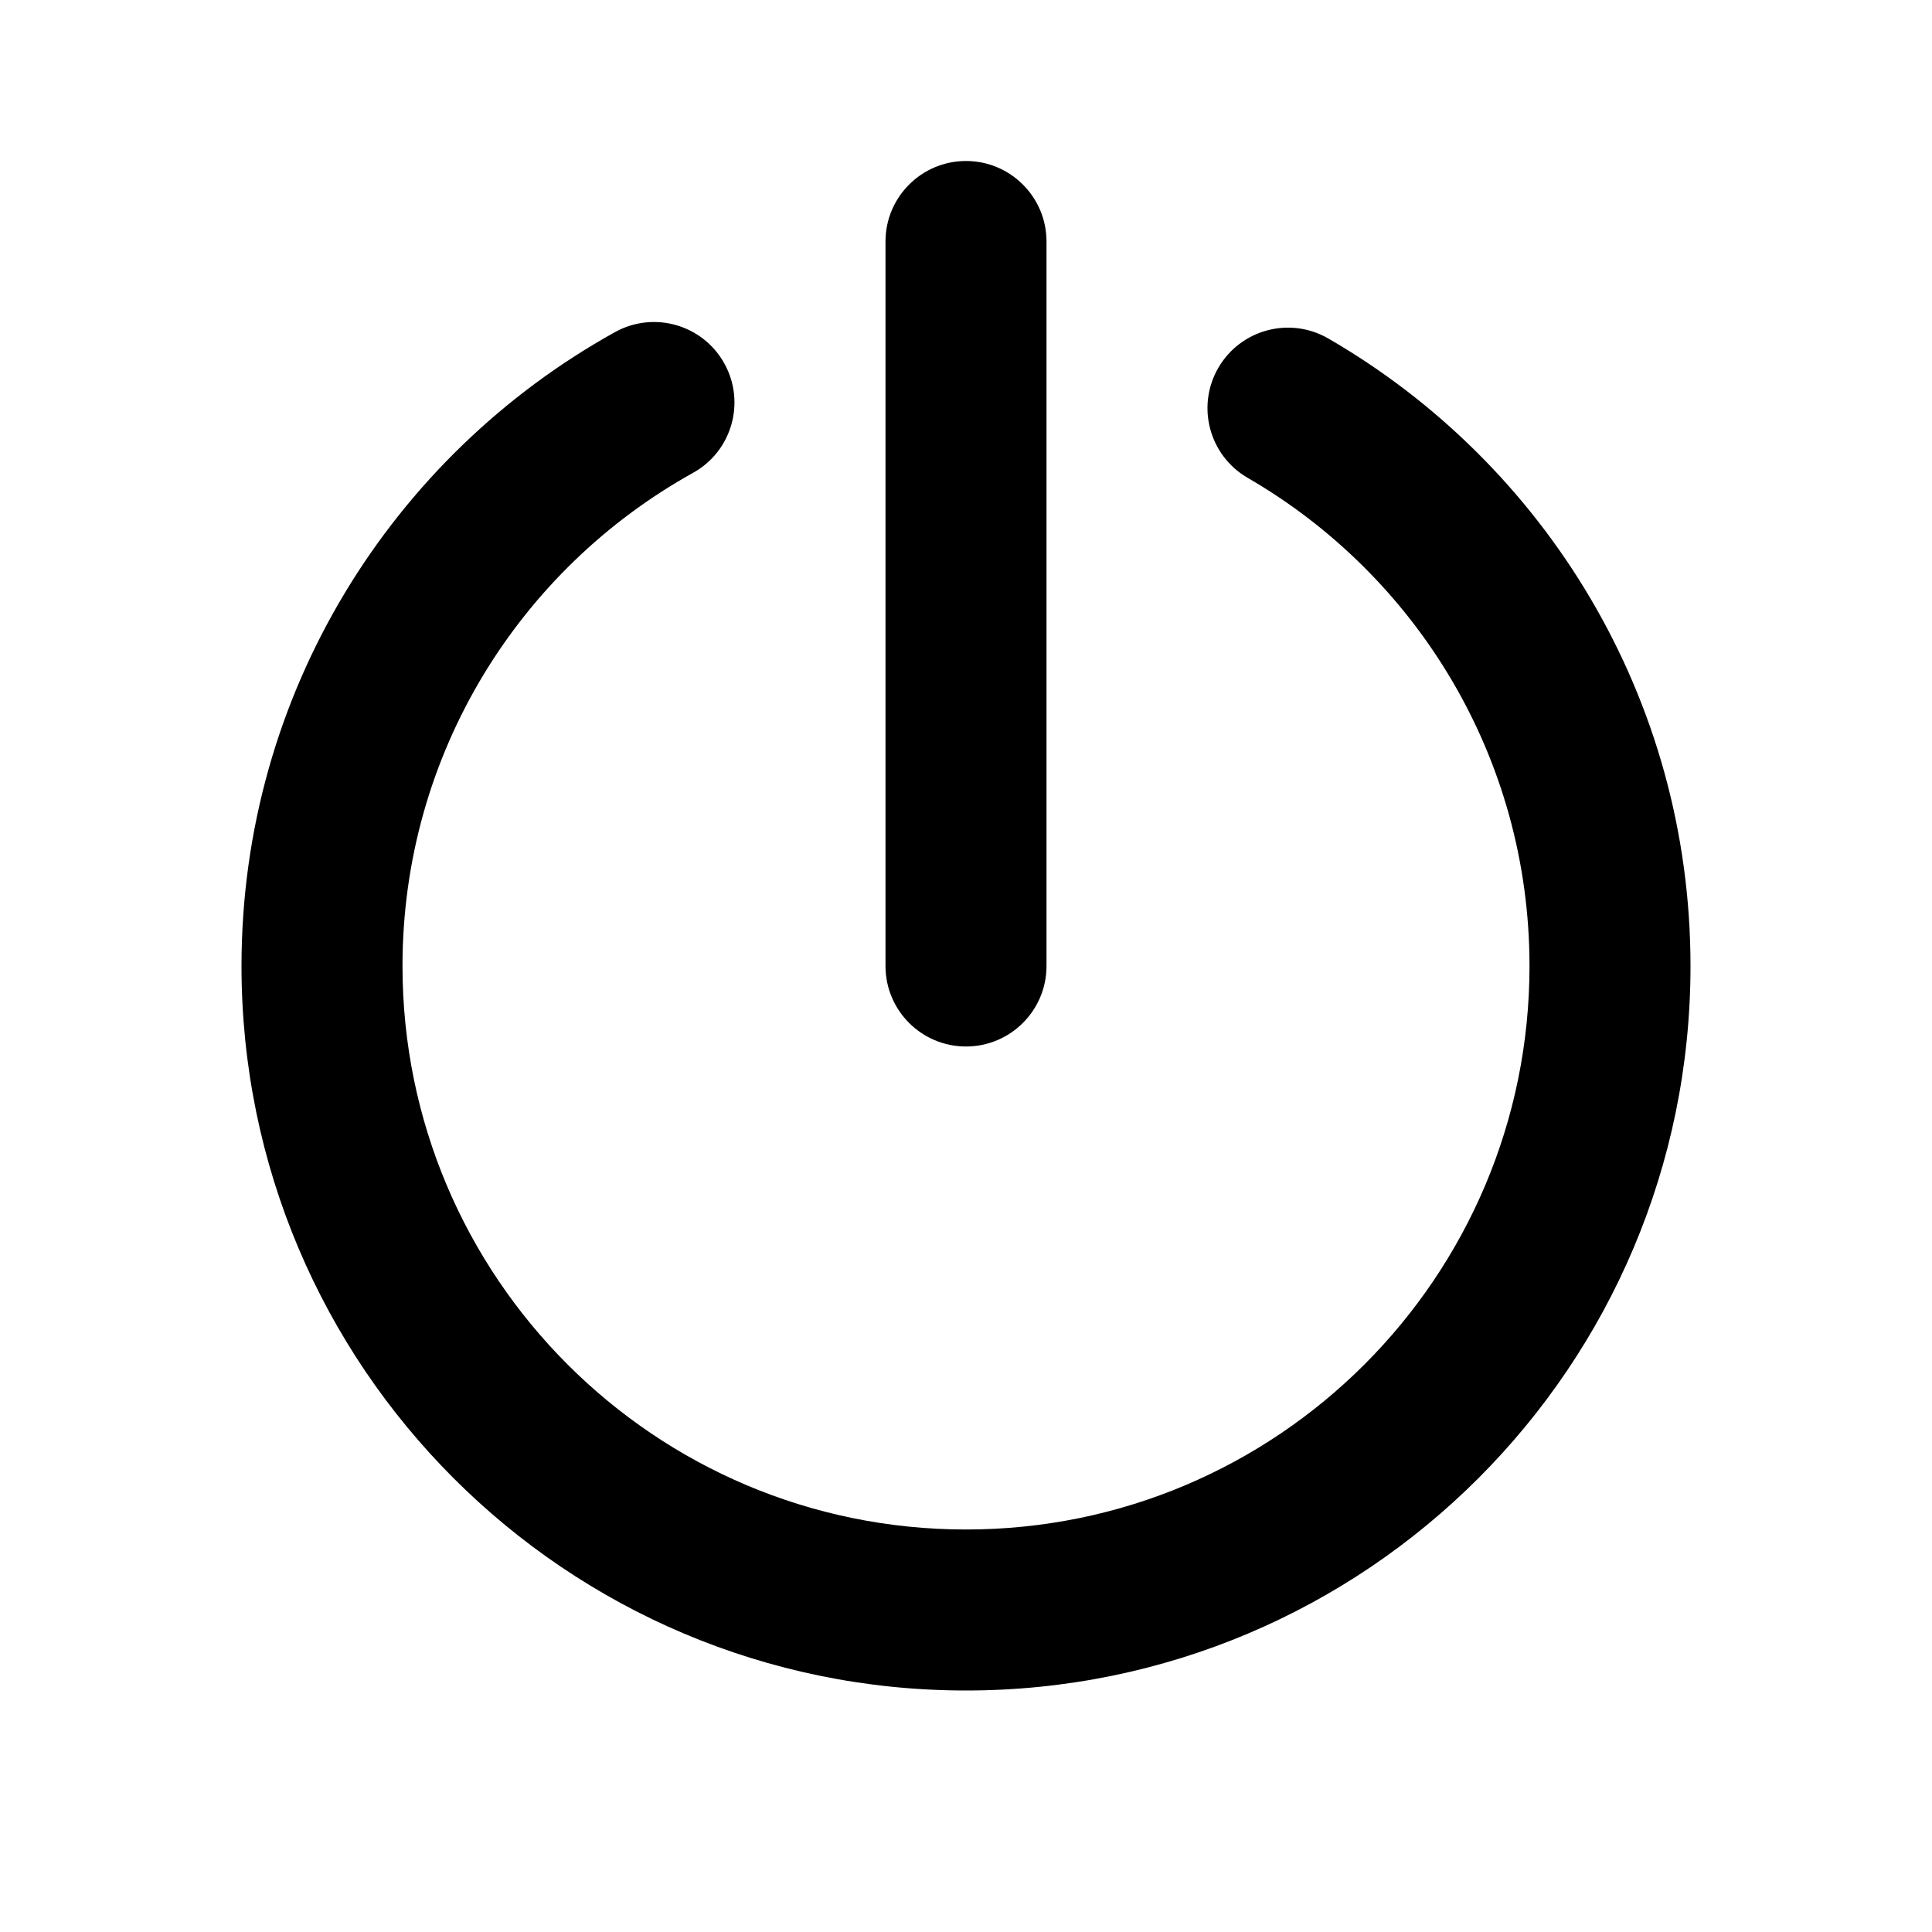
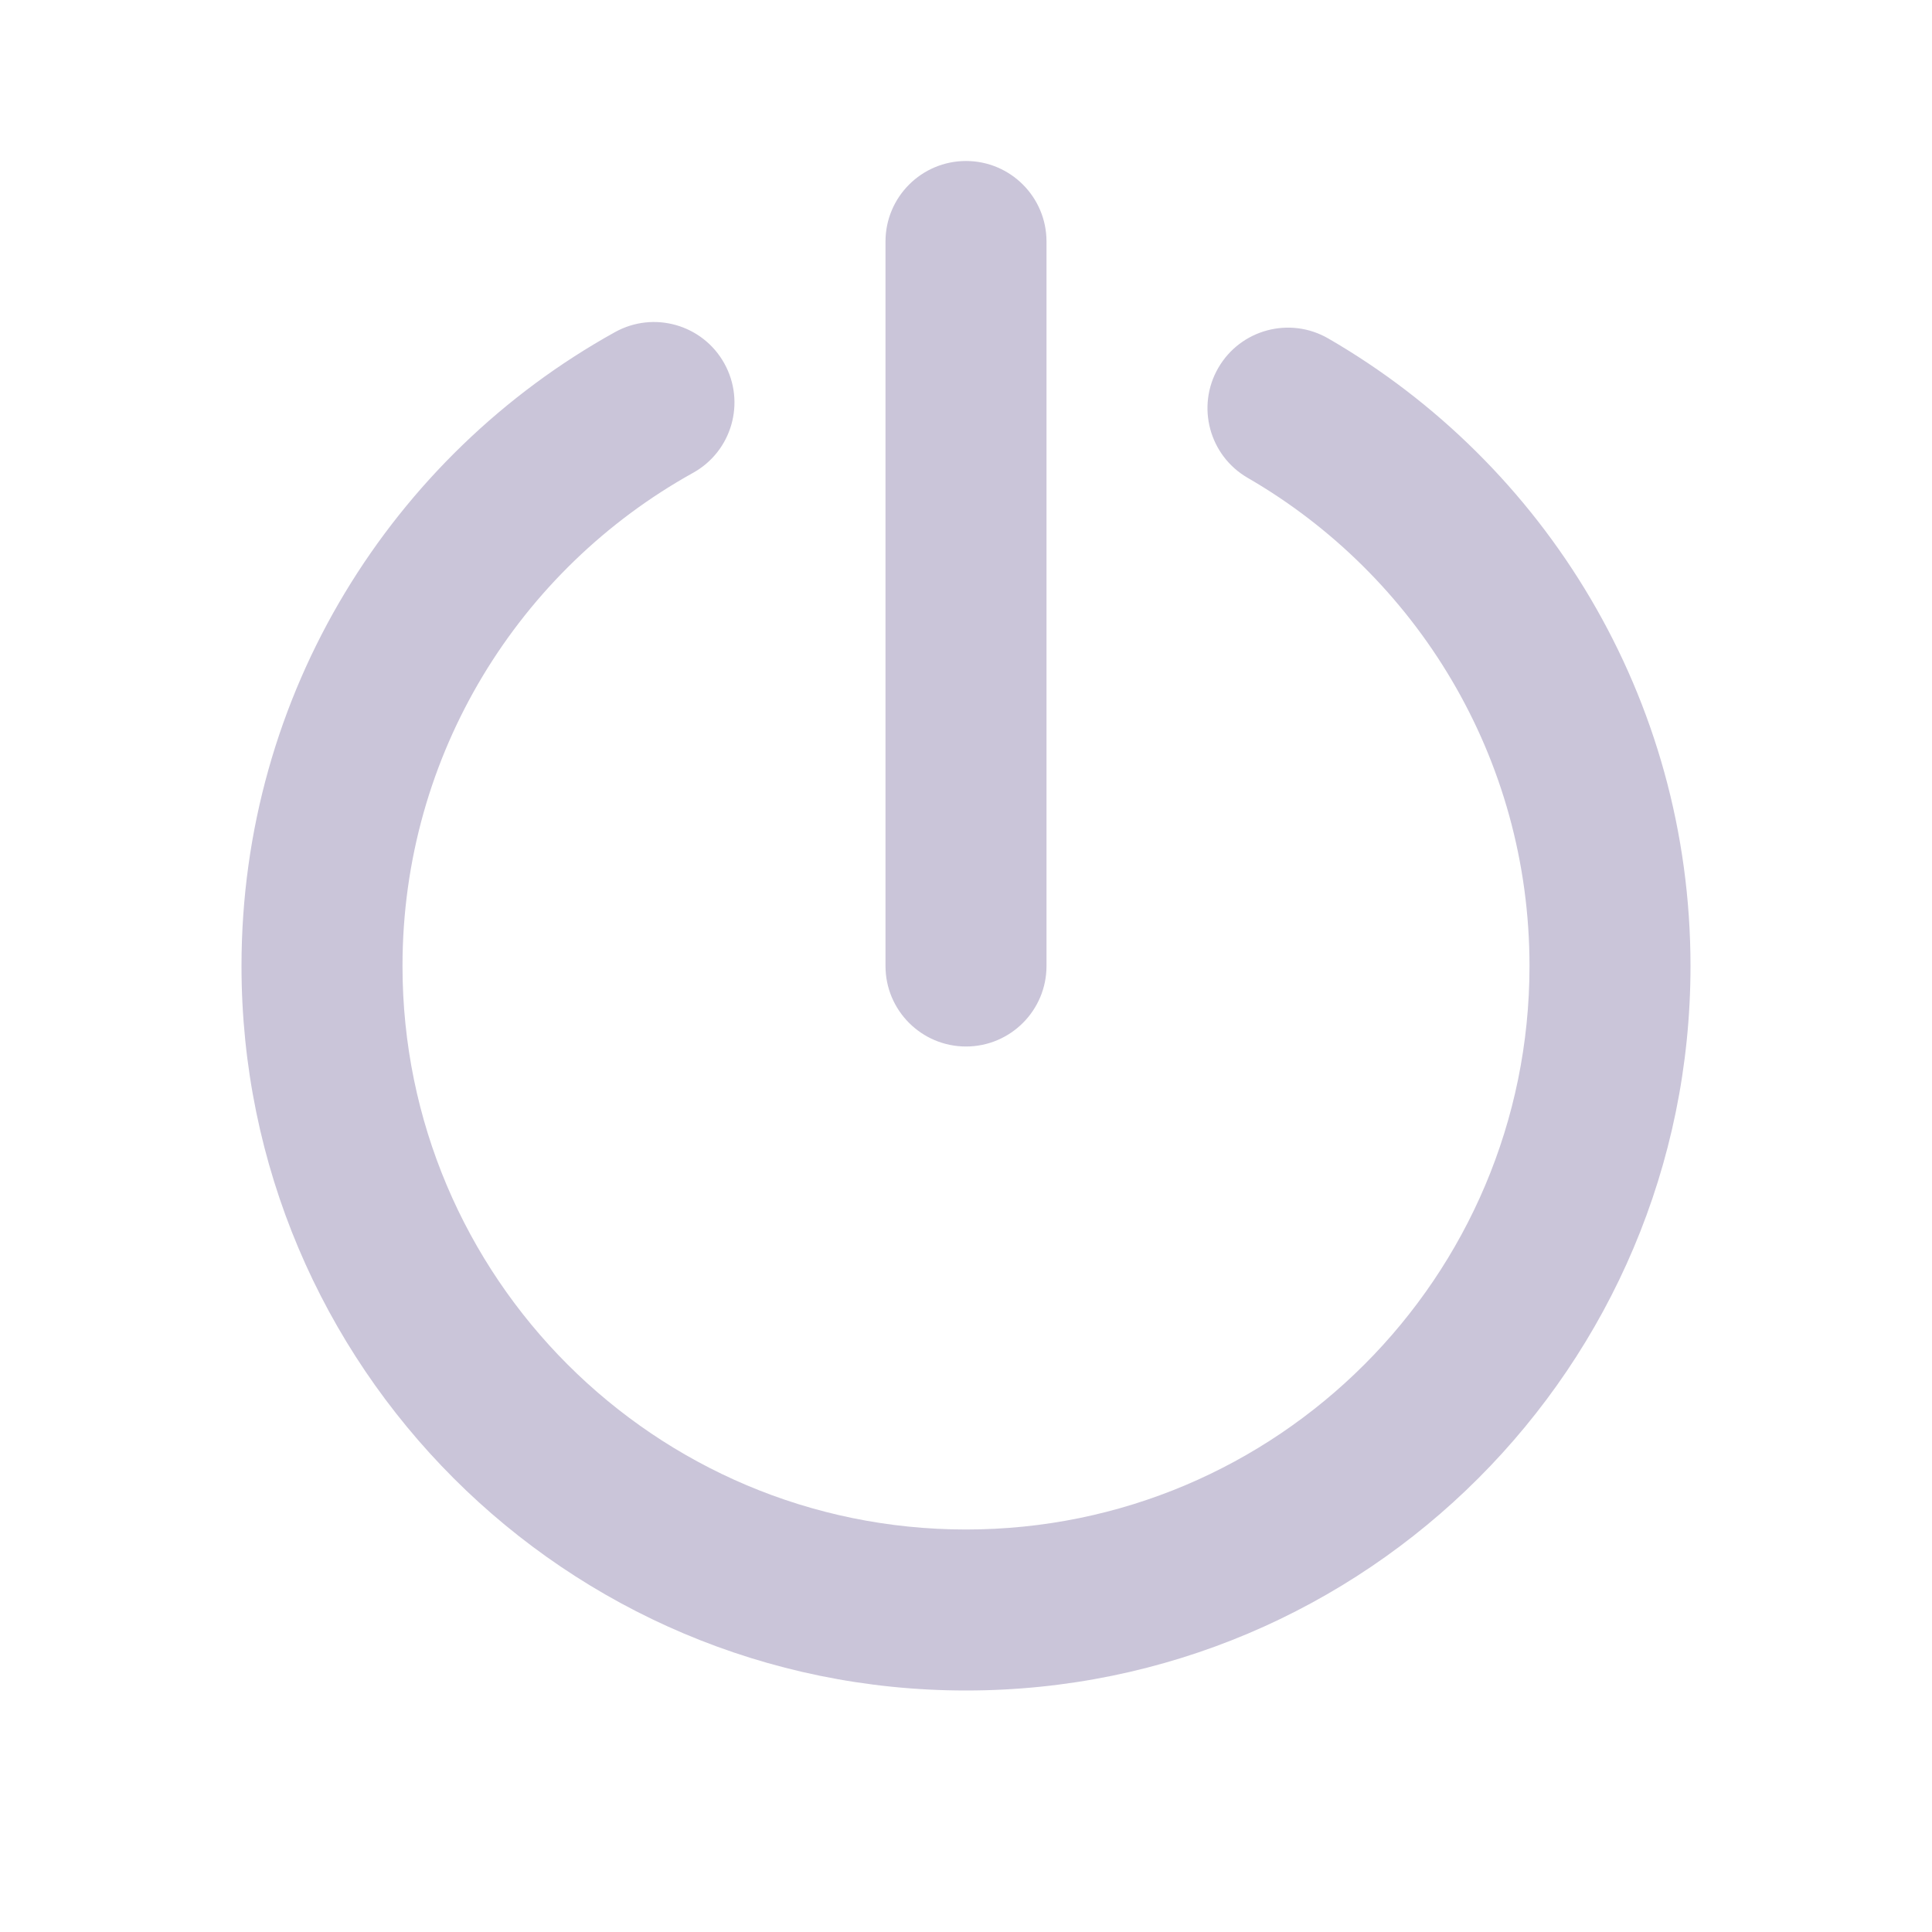
<svg xmlns="http://www.w3.org/2000/svg" width="800px" height="800px" viewBox="0 0 24 24" fill="none">
-   <path fill-rule="evenodd" clip-rule="evenodd" d="M13 3C13 2.448 12.552 2 12 2C11.448 2 11 2.448 11 3V12C11 12.552 11.448 13 12 13C12.552 13 13 12.552 13 12V3ZM8.609 5.874C9.092 5.606 9.266 4.998 8.998 4.515C8.73 4.032 8.122 3.858 7.639 4.126C4.875 5.659 3 8.61 3 12C3 16.971 7.029 21 12 21C16.971 21 21 16.971 21 12C21 8.667 19.188 5.759 16.501 4.205C16.023 3.928 15.411 4.091 15.134 4.57C14.858 5.048 15.021 5.659 15.499 5.936C17.594 7.148 19 9.41 19 12C19 15.866 15.866 19 12 19C8.134 19 5 15.866 5 12C5 9.366 6.455 7.07 8.609 5.874Z" fill="#000000" />
+   <path fill-rule="evenodd" clip-rule="evenodd" d="M13 3C13 2.448 12.552 2 12 2C11.448 2 11 2.448 11 3V12C11 12.552 11.448 13 12 13C12.552 13 13 12.552 13 12V3ZM8.609 5.874C9.092 5.606 9.266 4.998 8.998 4.515C8.73 4.032 8.122 3.858 7.639 4.126C4.875 5.659 3 8.61 3 12C3 16.971 7.029 21 12 21C16.971 21 21 16.971 21 12C21 8.667 19.188 5.759 16.501 4.205C16.023 3.928 15.411 4.091 15.134 4.57C14.858 5.048 15.021 5.659 15.499 5.936C17.594 7.148 19 9.41 19 12C19 15.866 15.866 19 12 19C8.134 19 5 15.866 5 12C5 9.366 6.455 7.07 8.609 5.874Z" fill="#cac5d9" />
</svg>
